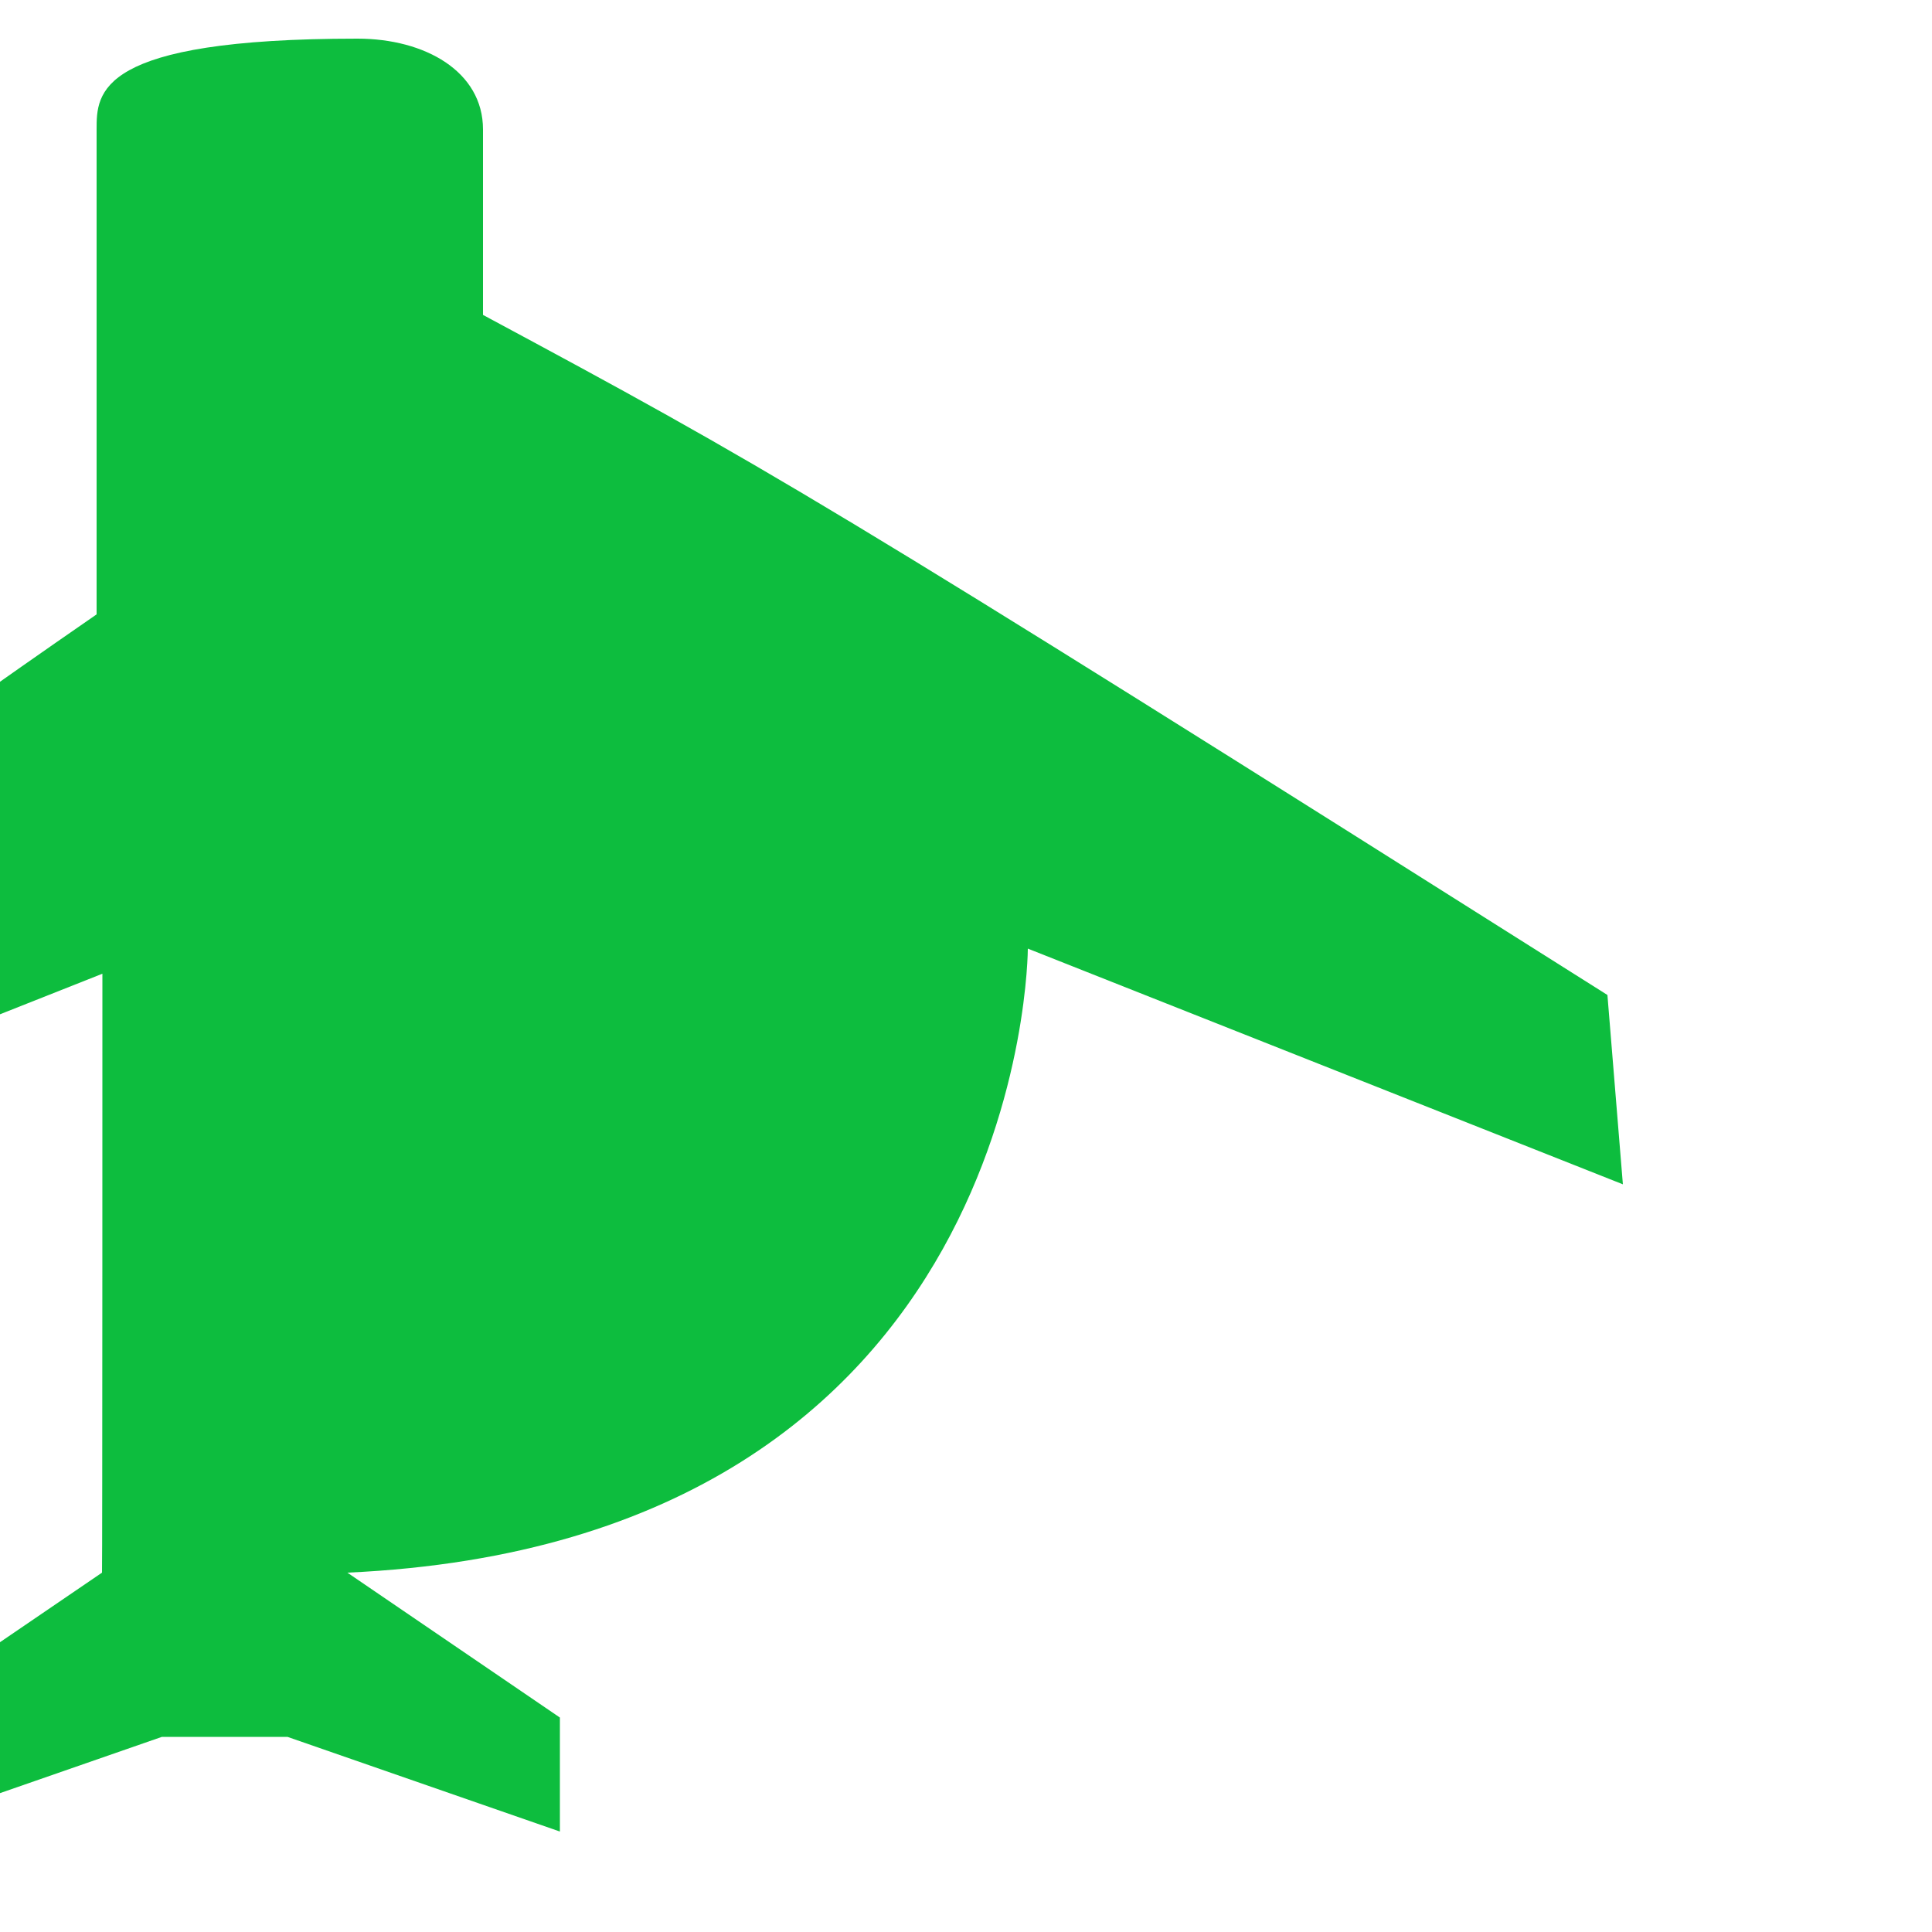
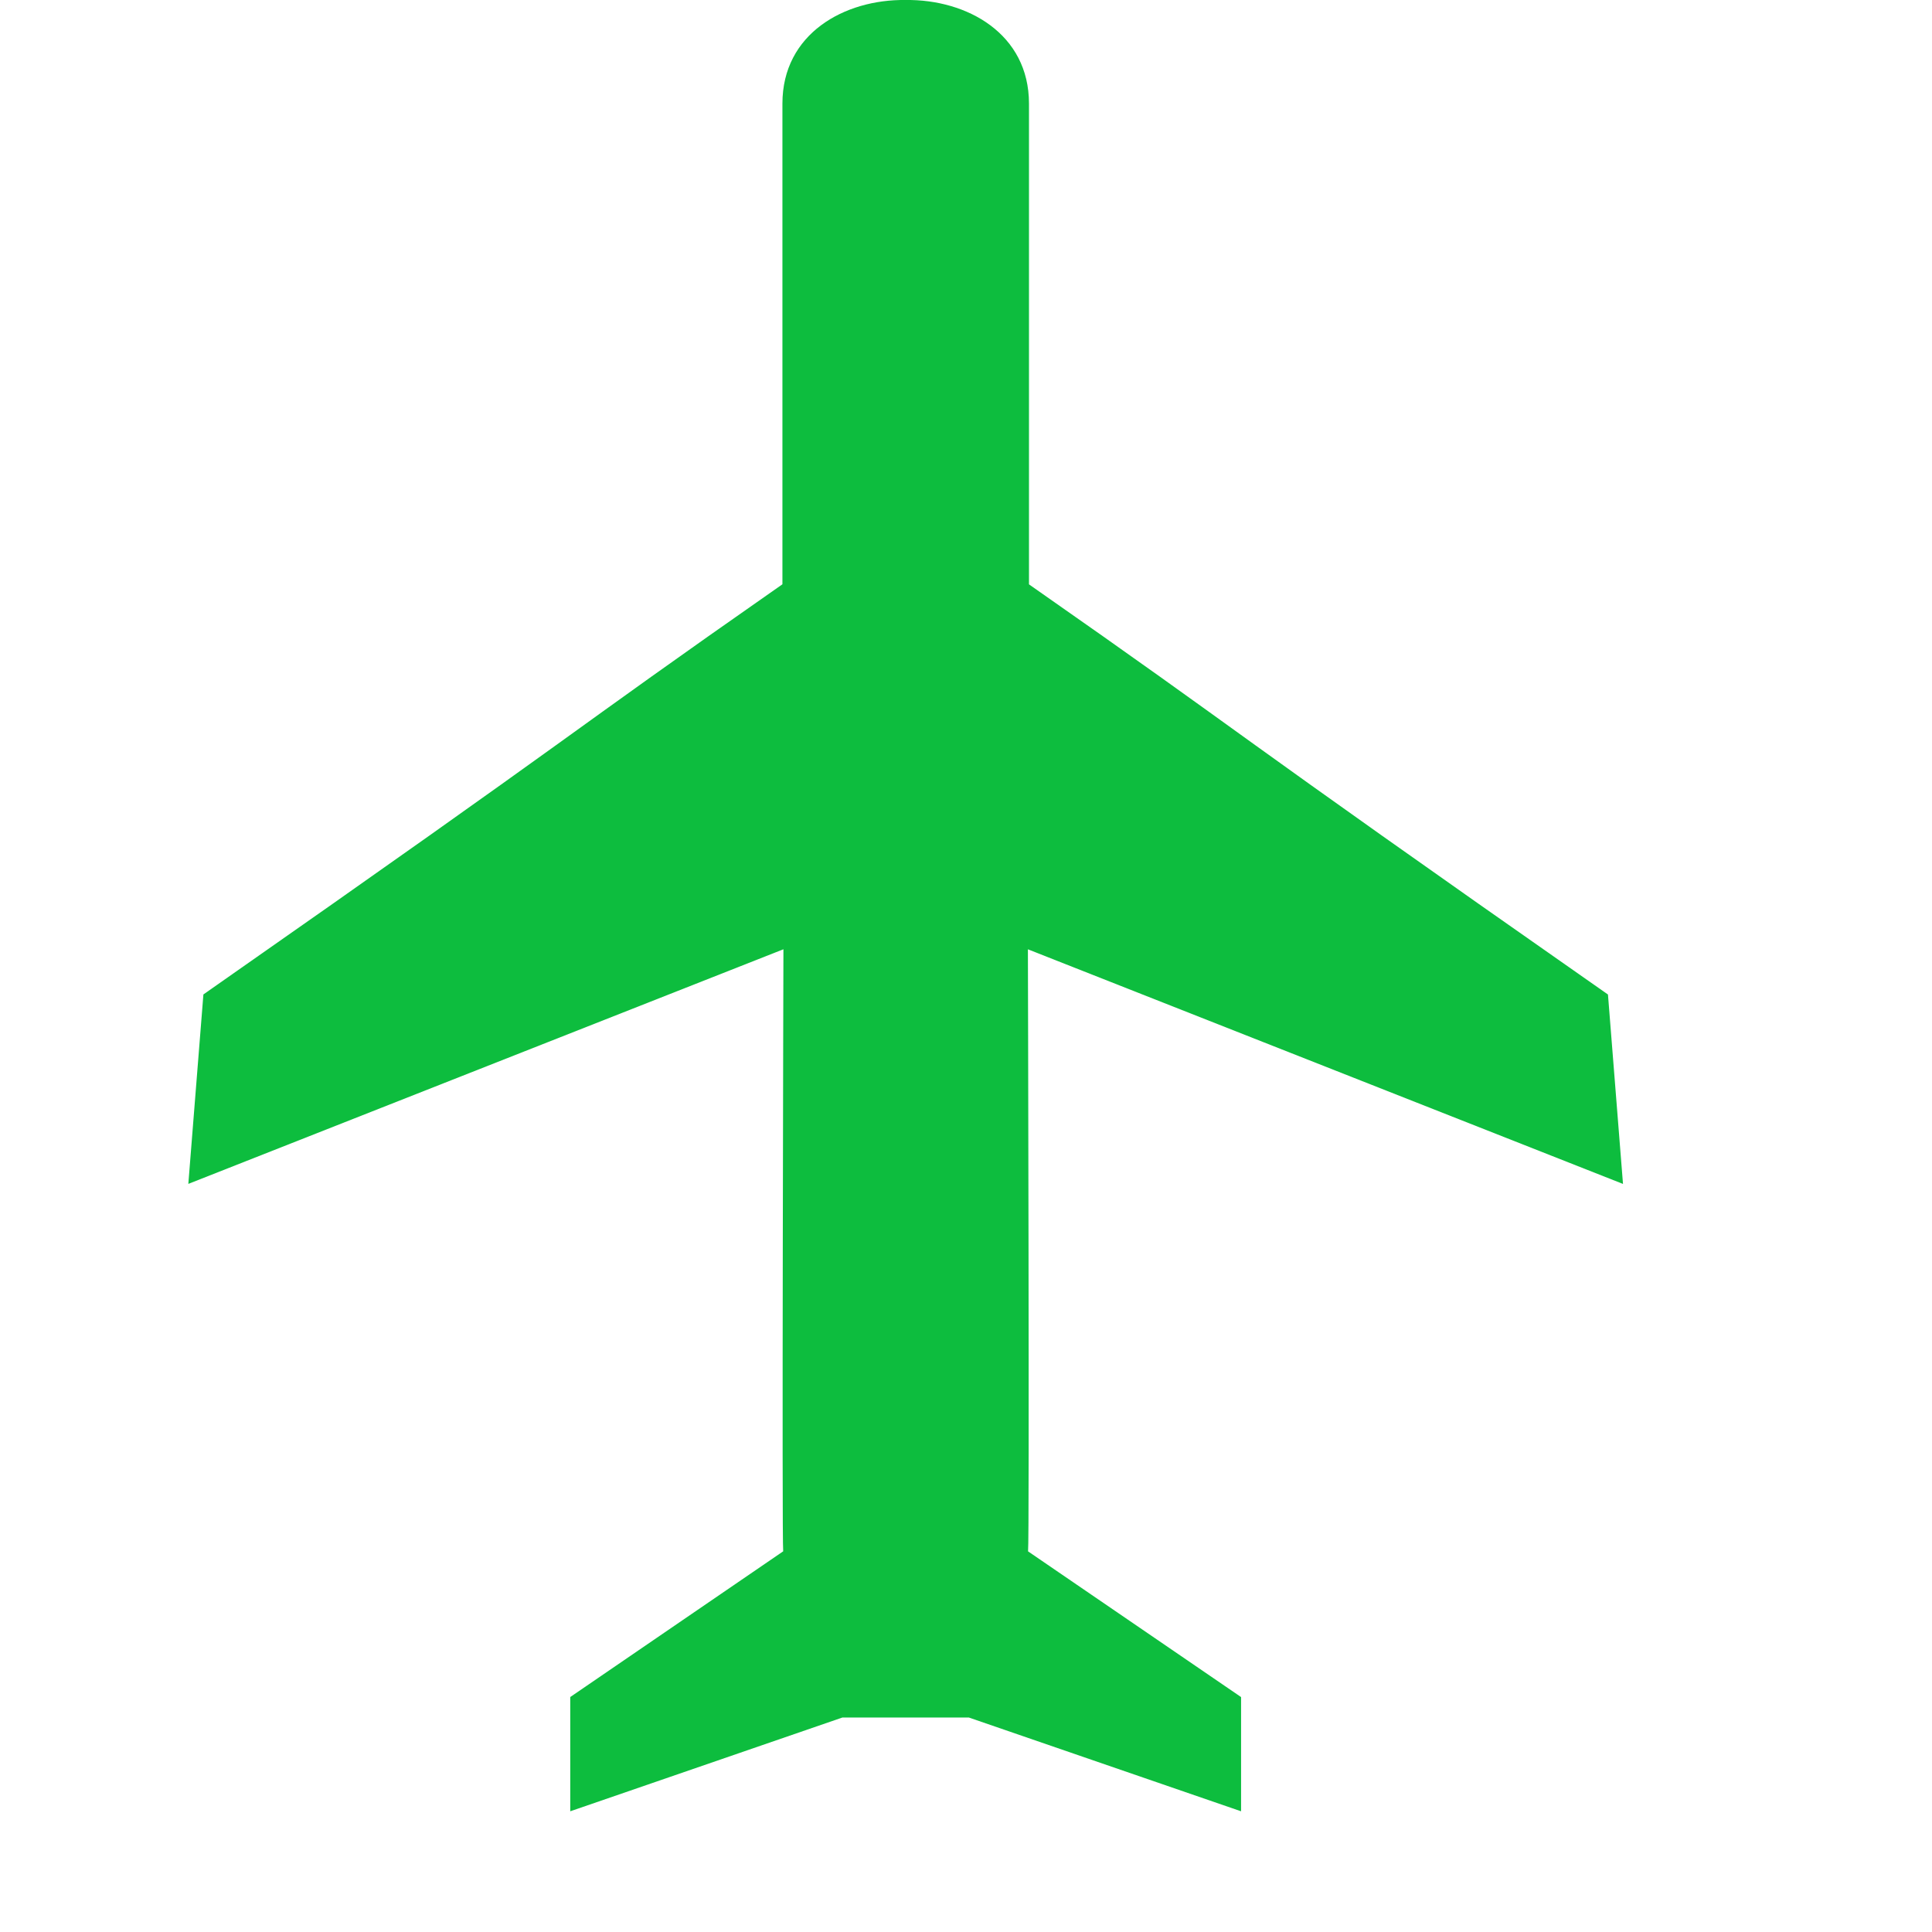
- <svg xmlns="http://www.w3.org/2000/svg" width="10" height="10" fill="none">
-   <path d="M5.32 4.91l3.08 1.22-.08-.98C4.22 2.56 3.97 2.42 2.5 1.63V.67C2.5.37 2.2.2 1.85.2.5.2.5.48.5.67v2.51c-1.2.83-.93.68-2.97 2.1l-.08.98 3.08-1.22c0 0 0 3.07-.002 3.1l-1.1.75v.59l1.41-.49h.65l1.41.49v-.59l-1.1-.75C5.32 7.98 5.32 4.91 5.32 4.91z" fill="#0DBD3E" />
+ <svg xmlns="http://www.w3.org/2000/svg" width="50" height="50" fill="none">
+   <path d="M26.602,24.568l15.401,6.072l-0.389-4.902c-10.271-7.182-9.066-6.481-14.984-10.615V2.681   c0-1.809-1.604-2.701-3.191-2.681c-1.587-0.021-3.19,0.872-3.19,2.681v12.44c-5.918,4.134-4.714,3.434-14.985,10.615l-0.39,4.903   l15.401-6.072c0,0-0.042,15.343-0.006,15.581l-5.511,3.771v2.957l7.044-2.427h3.271l7.046,2.427V43.92l-5.513-3.771   C26.644,39.909,26.602,24.568,26.602,24.568z" fill="#0DBD3E" />
</svg>
